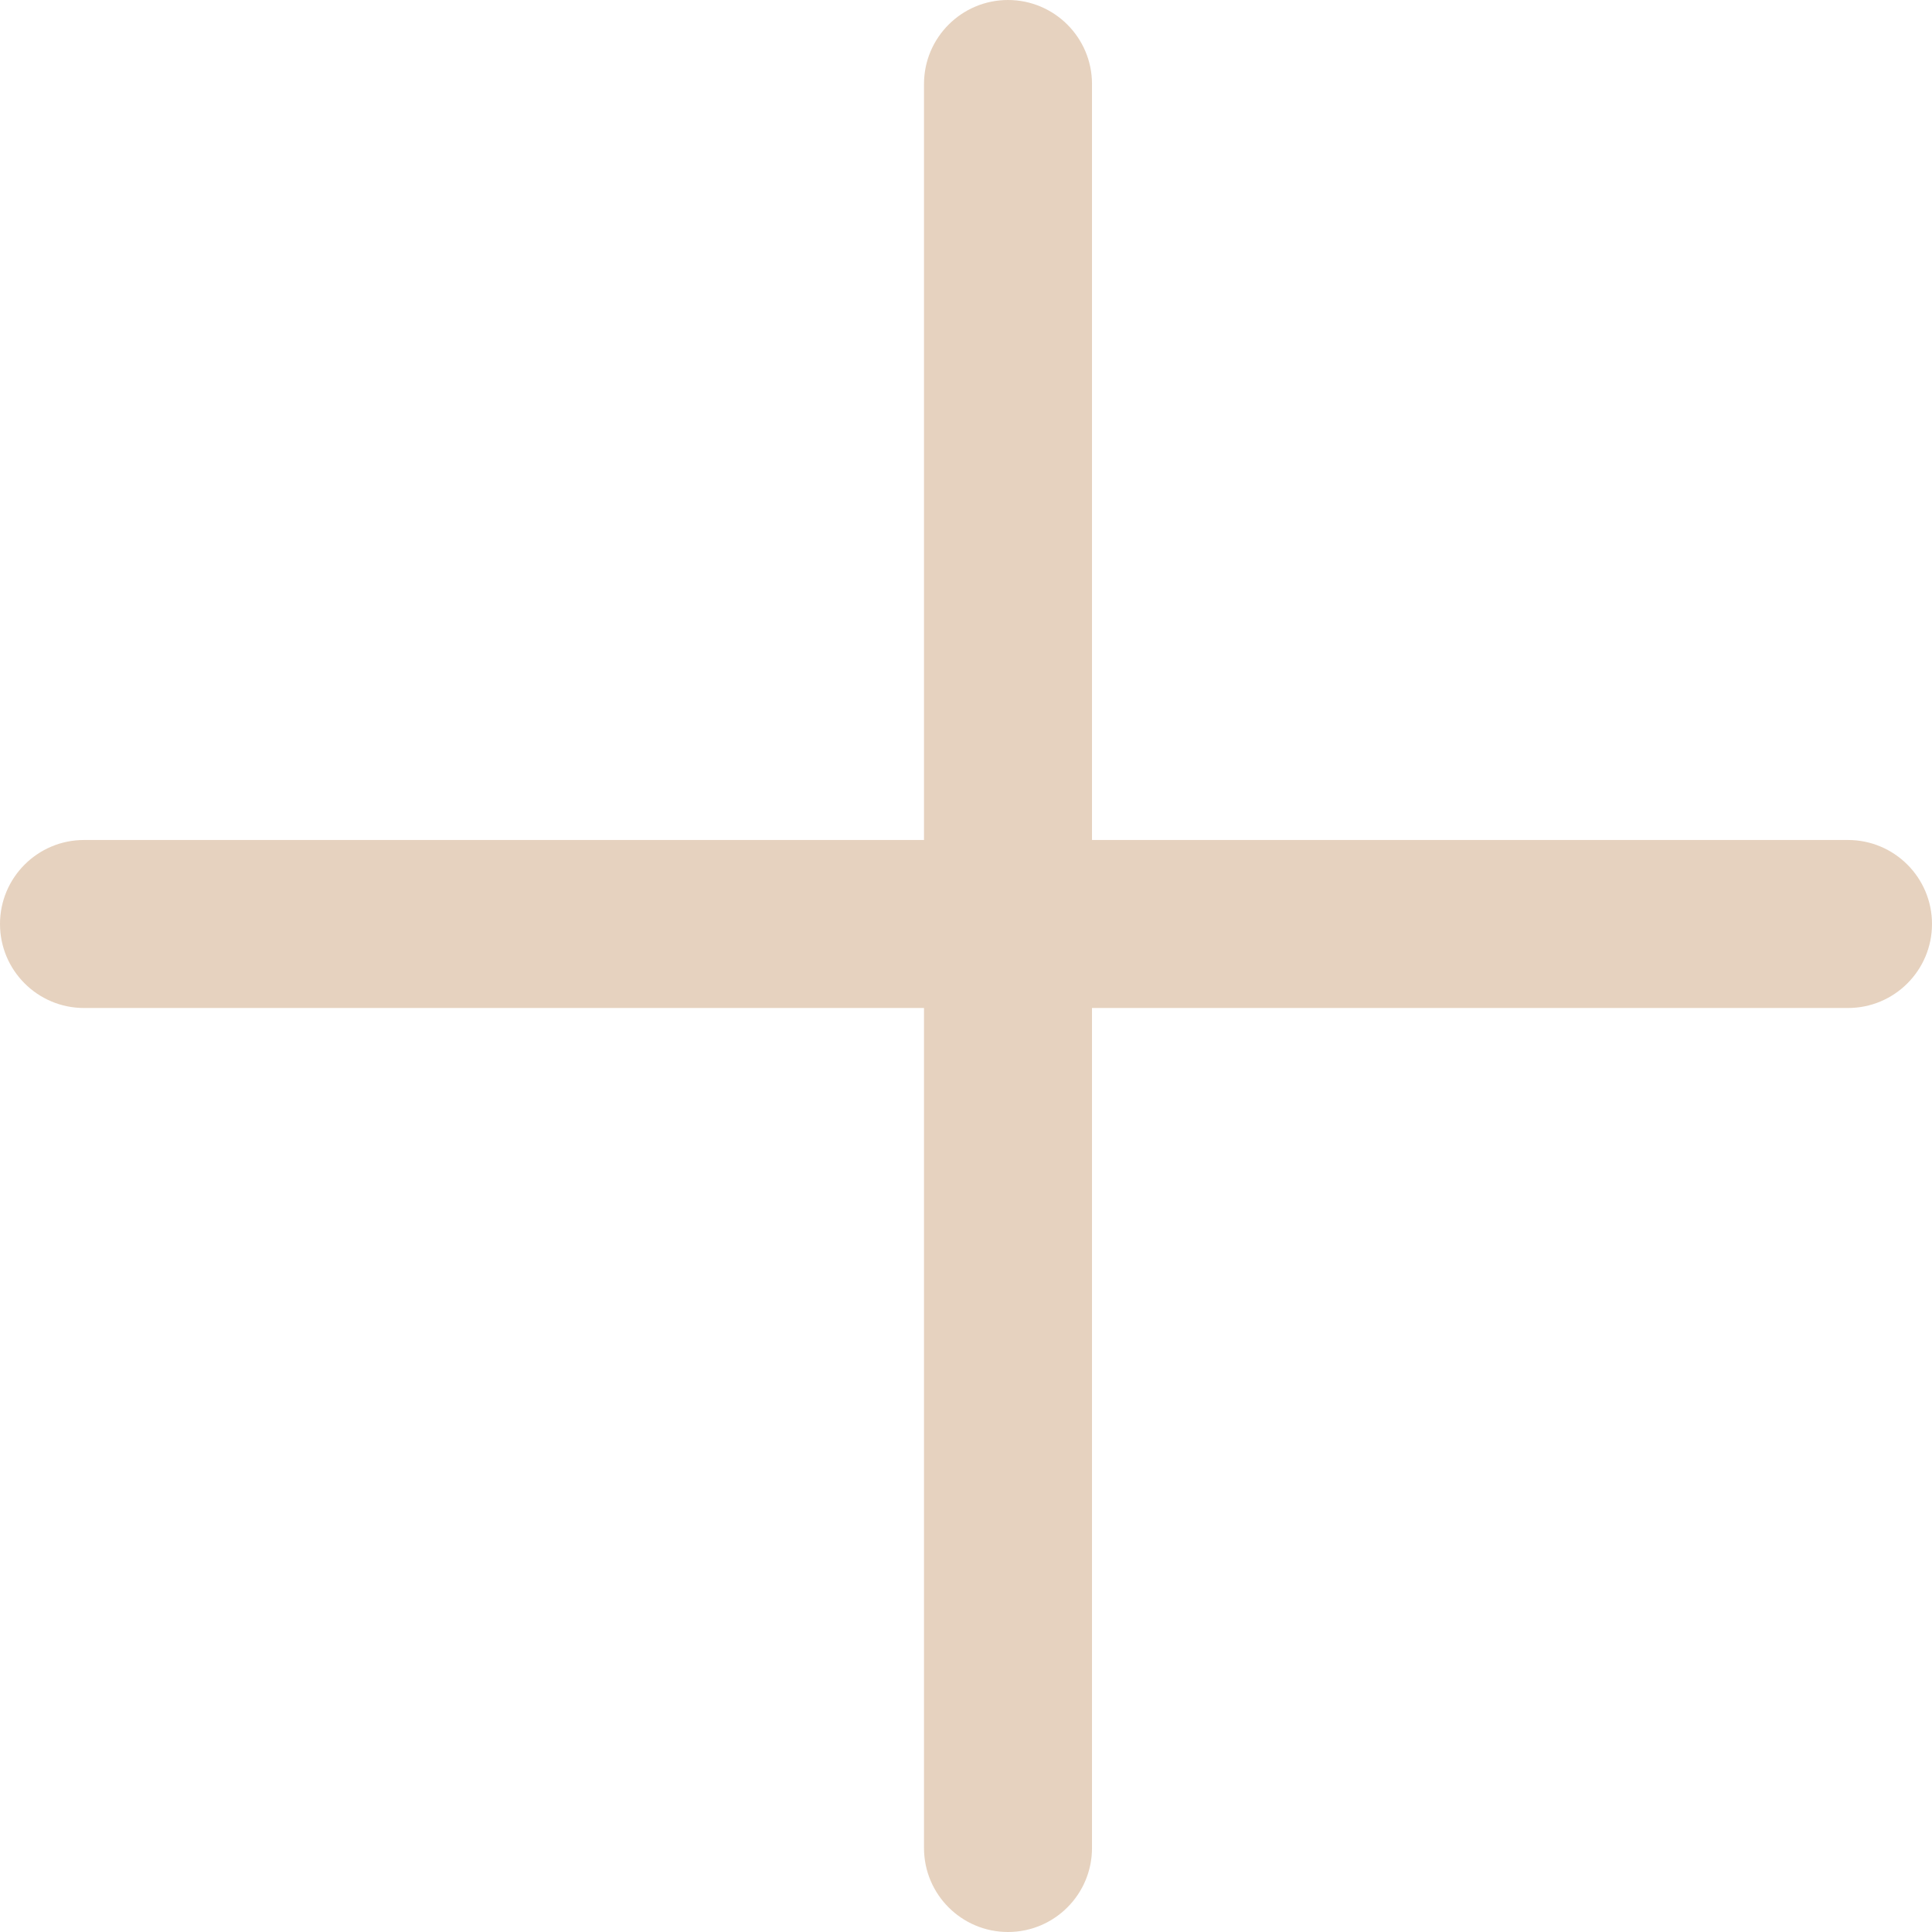
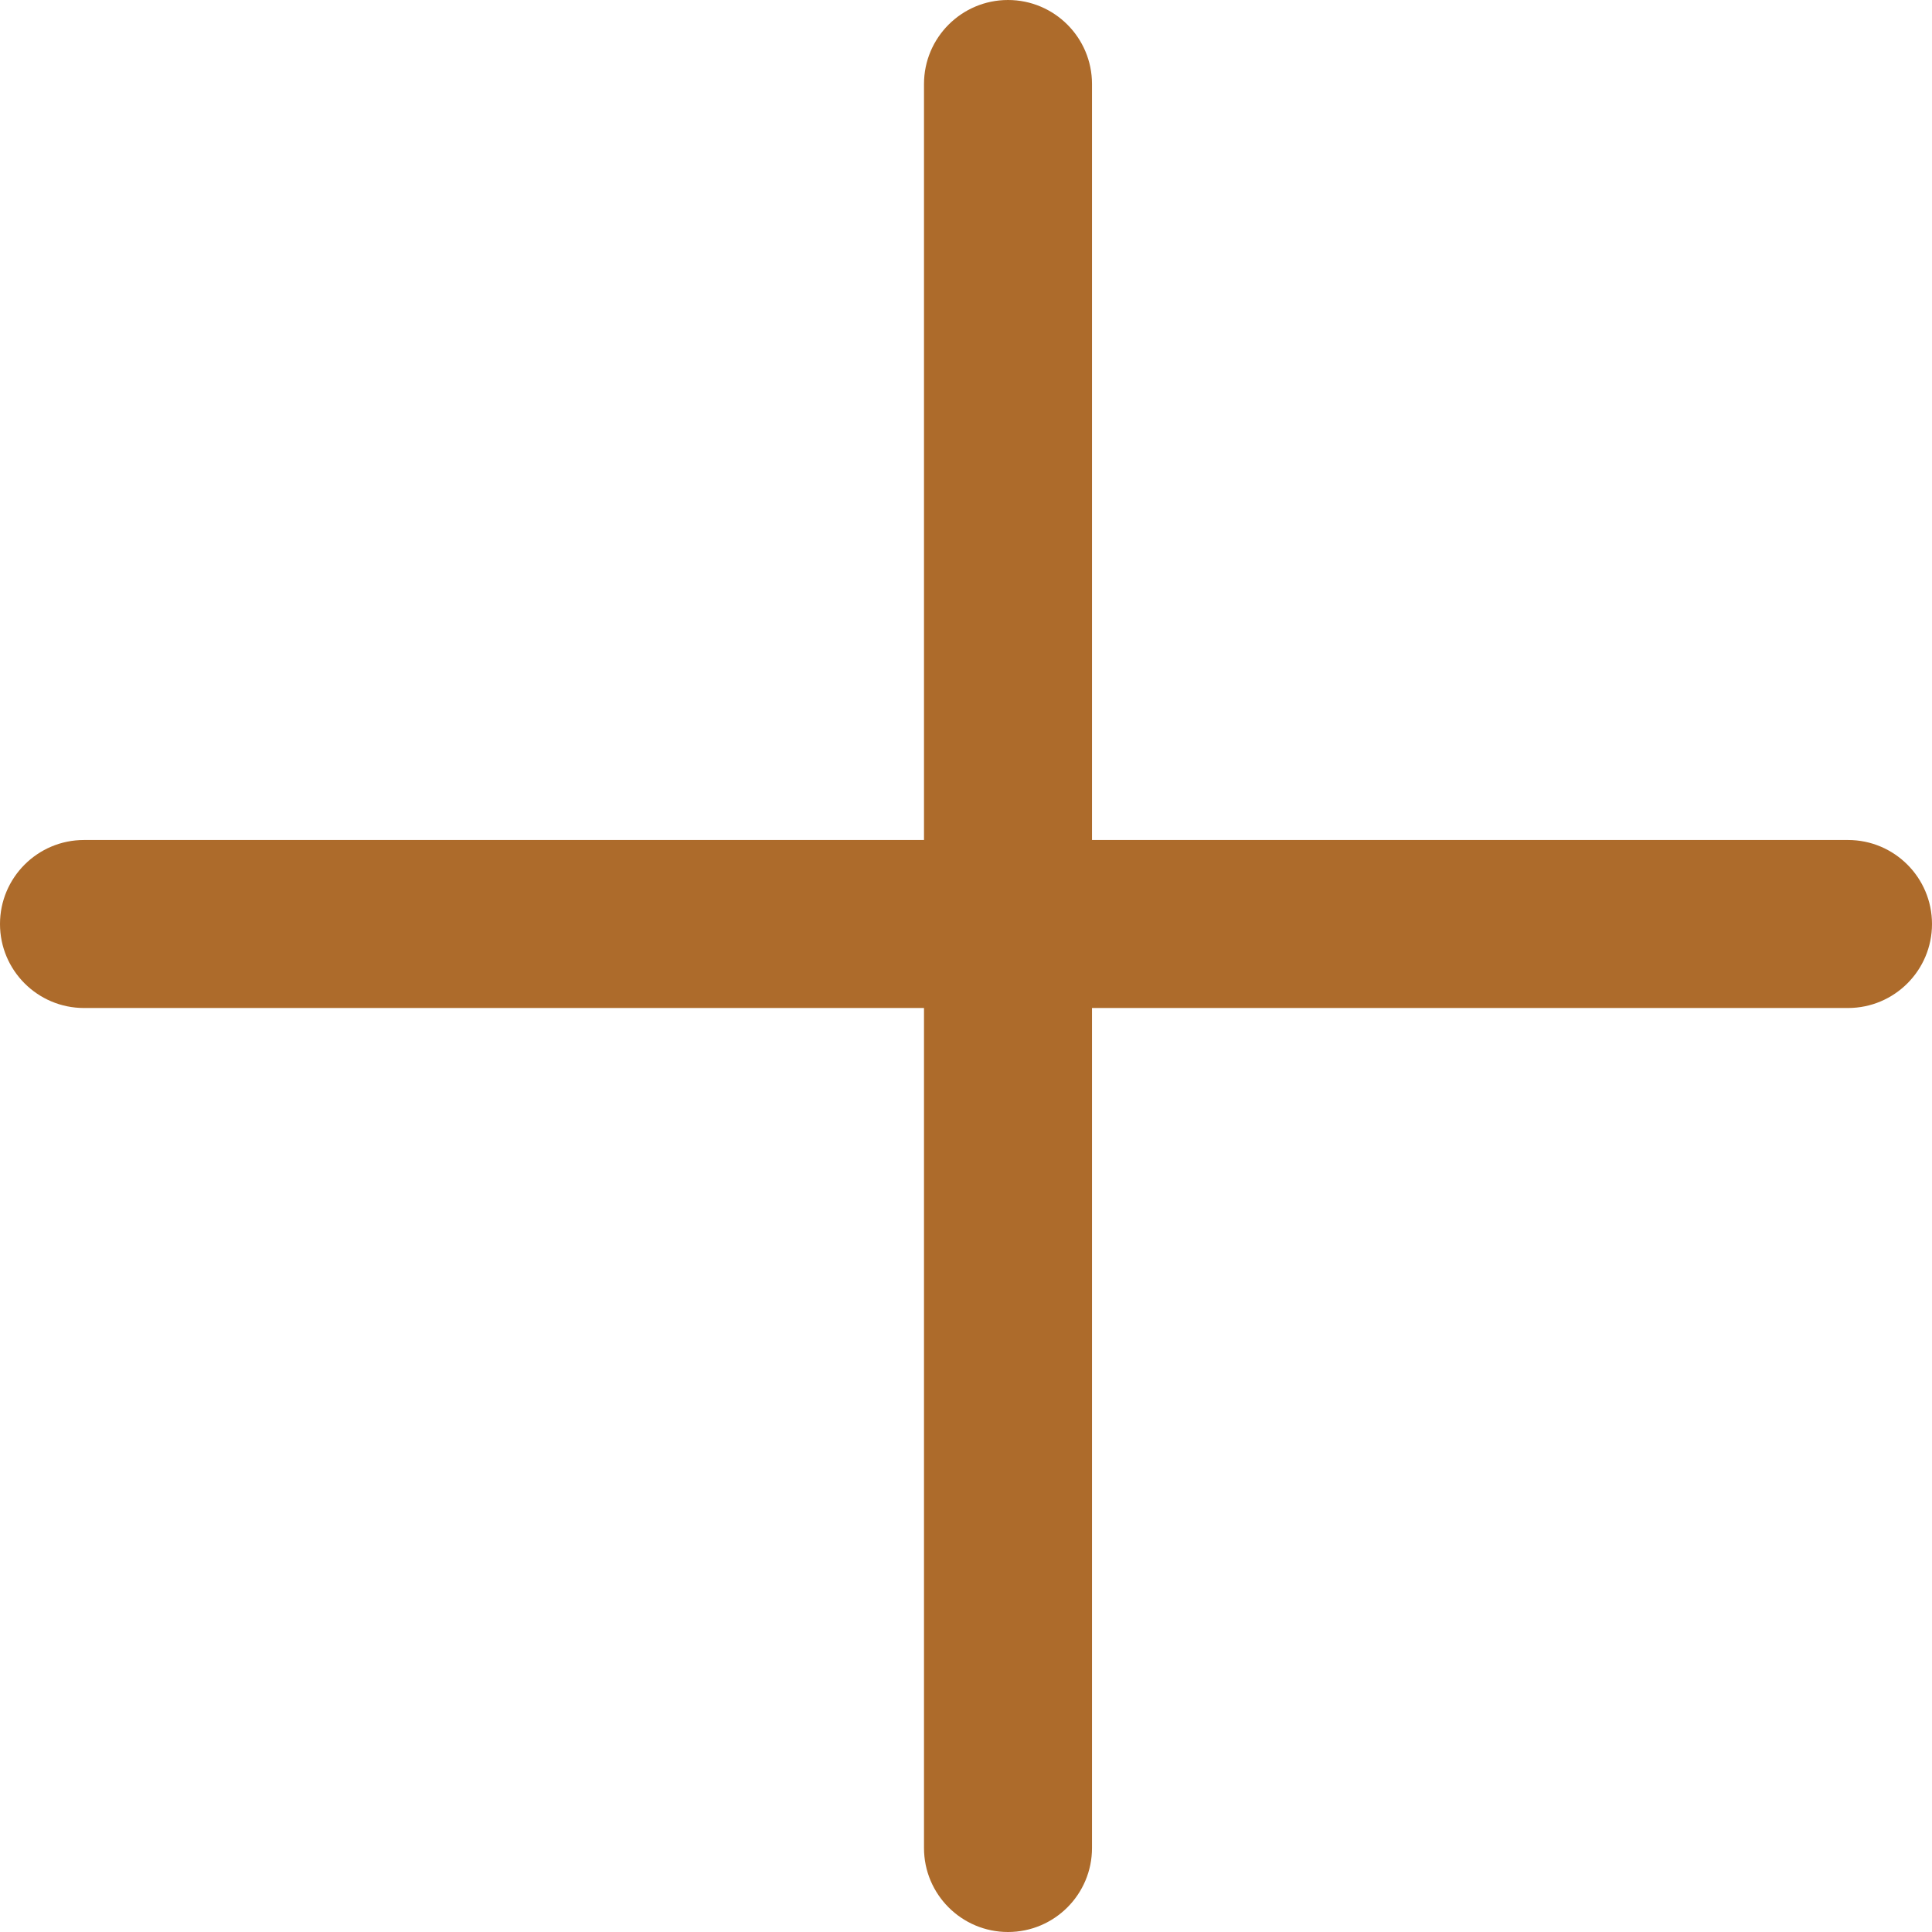
<svg xmlns="http://www.w3.org/2000/svg" version="1.1" baseProfile="full" width="23px" height="23px">
-   <style>
-   path {
-     transition: opacity 0.2s;
-   }
-   svg:hover {
-     cursor: pointer;
-   }
-   svg:hover path {
-     opacity: 1;
-   }
-   </style>
  <g>
-     <path opacity="0.302" fill="rgb(173,107,43)" fill-rule="evenodd" d="M22 12 C22 12 13 12 13 12 C13 12 13 22 13 22 C13 22.552 12.552 23 12 23 C11.448 23 11 22.552 11 22 C11 22 11 12 11 12 C11 12 1 12 1 12 C0.448 12 -2.09747e-005 11.552 -2.09747e-005 11 C-2.09747e-005 10.448 0.448 10 1 10 C1 10 11 10 11 10 C11 10 11 1 11 1 C11 0.448 11.448 8.68859e-009 12 8.68859e-009 C12.552 8.68859e-009 13 0.448 13 1 C13 1 13 10 13 10 C13 10 22 10 22 10 C22.552 10 23 10.448 23 11 C23 11.552 22.552 12 22 12 Z" />
+     <path fill="rgb(173,107,43)" fill-rule="evenodd" d="M22 12 C22 12 13 12 13 12 C13 12 13 22 13 22 C13 22.552 12.552 23 12 23 C11.448 23 11 22.552 11 22 C11 22 11 12 11 12 C11 12 1 12 1 12 C0.448 12 -2.09747e-005 11.552 -2.09747e-005 11 C-2.09747e-005 10.448 0.448 10 1 10 C1 10 11 10 11 10 C11 10 11 1 11 1 C11 0.448 11.448 8.68859e-009 12 8.68859e-009 C12.552 8.68859e-009 13 0.448 13 1 C13 1 13 10 13 10 C13 10 22 10 22 10 C22.552 10 23 10.448 23 11 C23 11.552 22.552 12 22 12 Z" />
  </g>
</svg>
